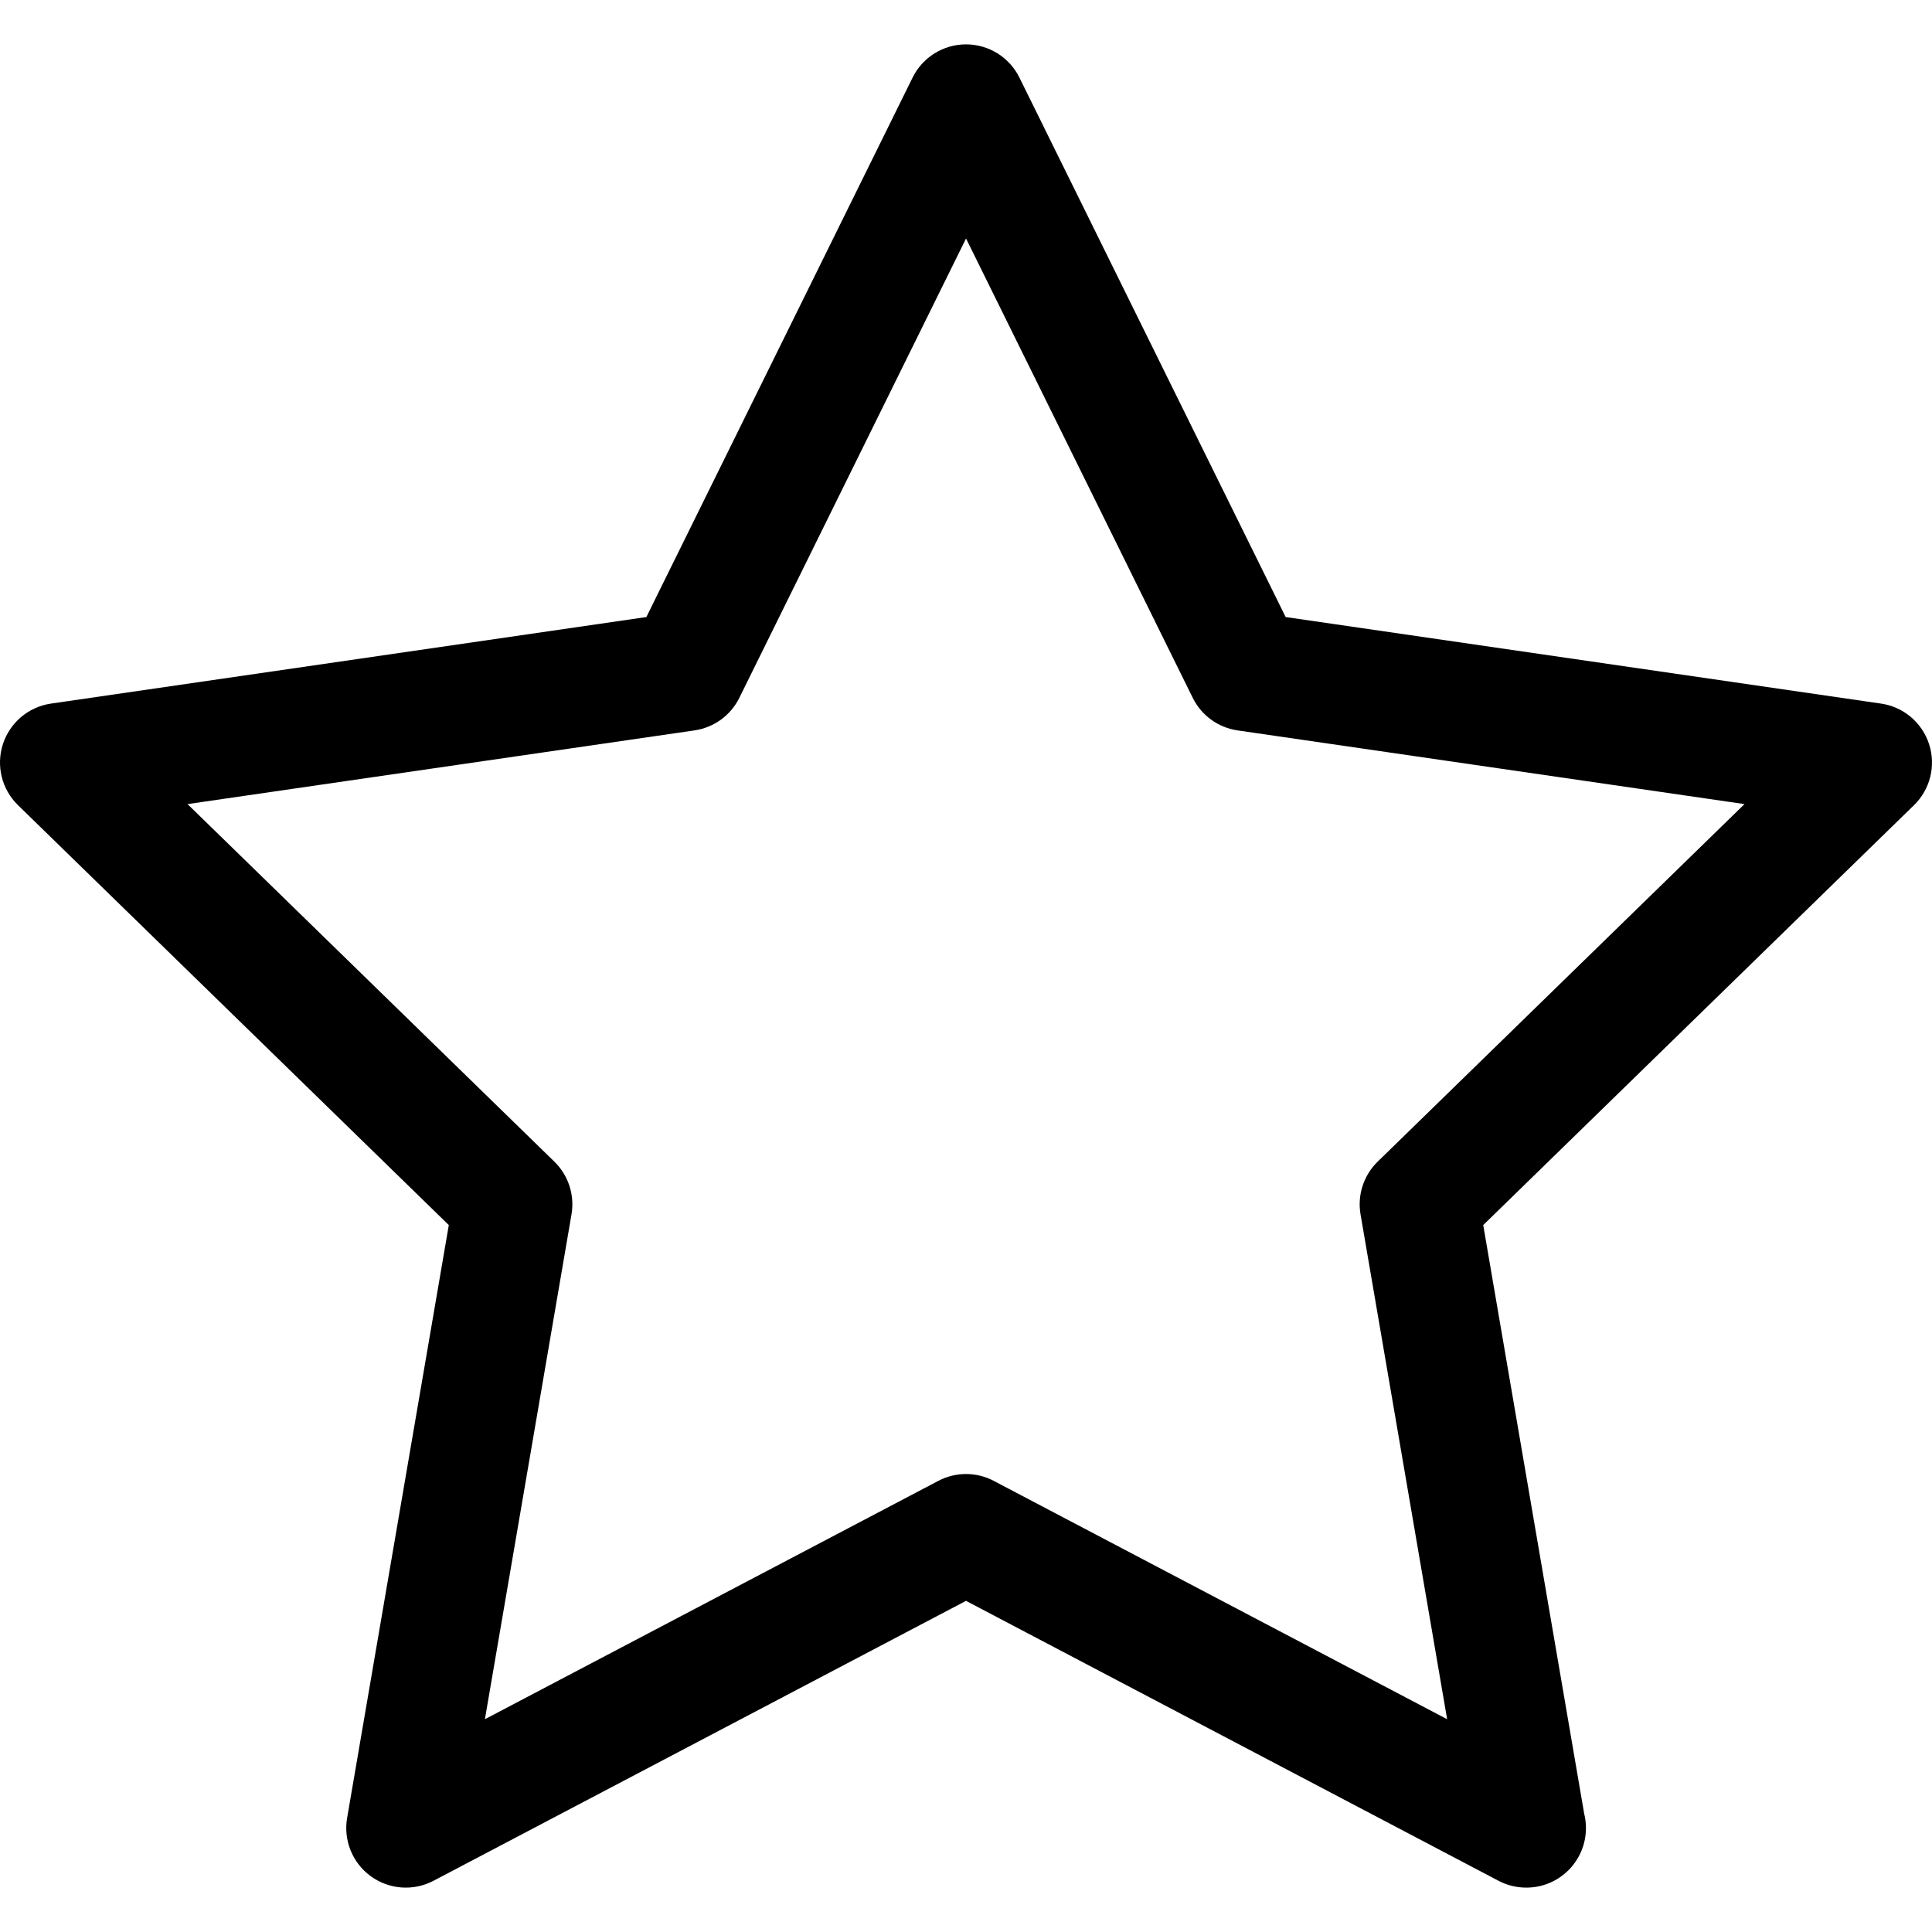
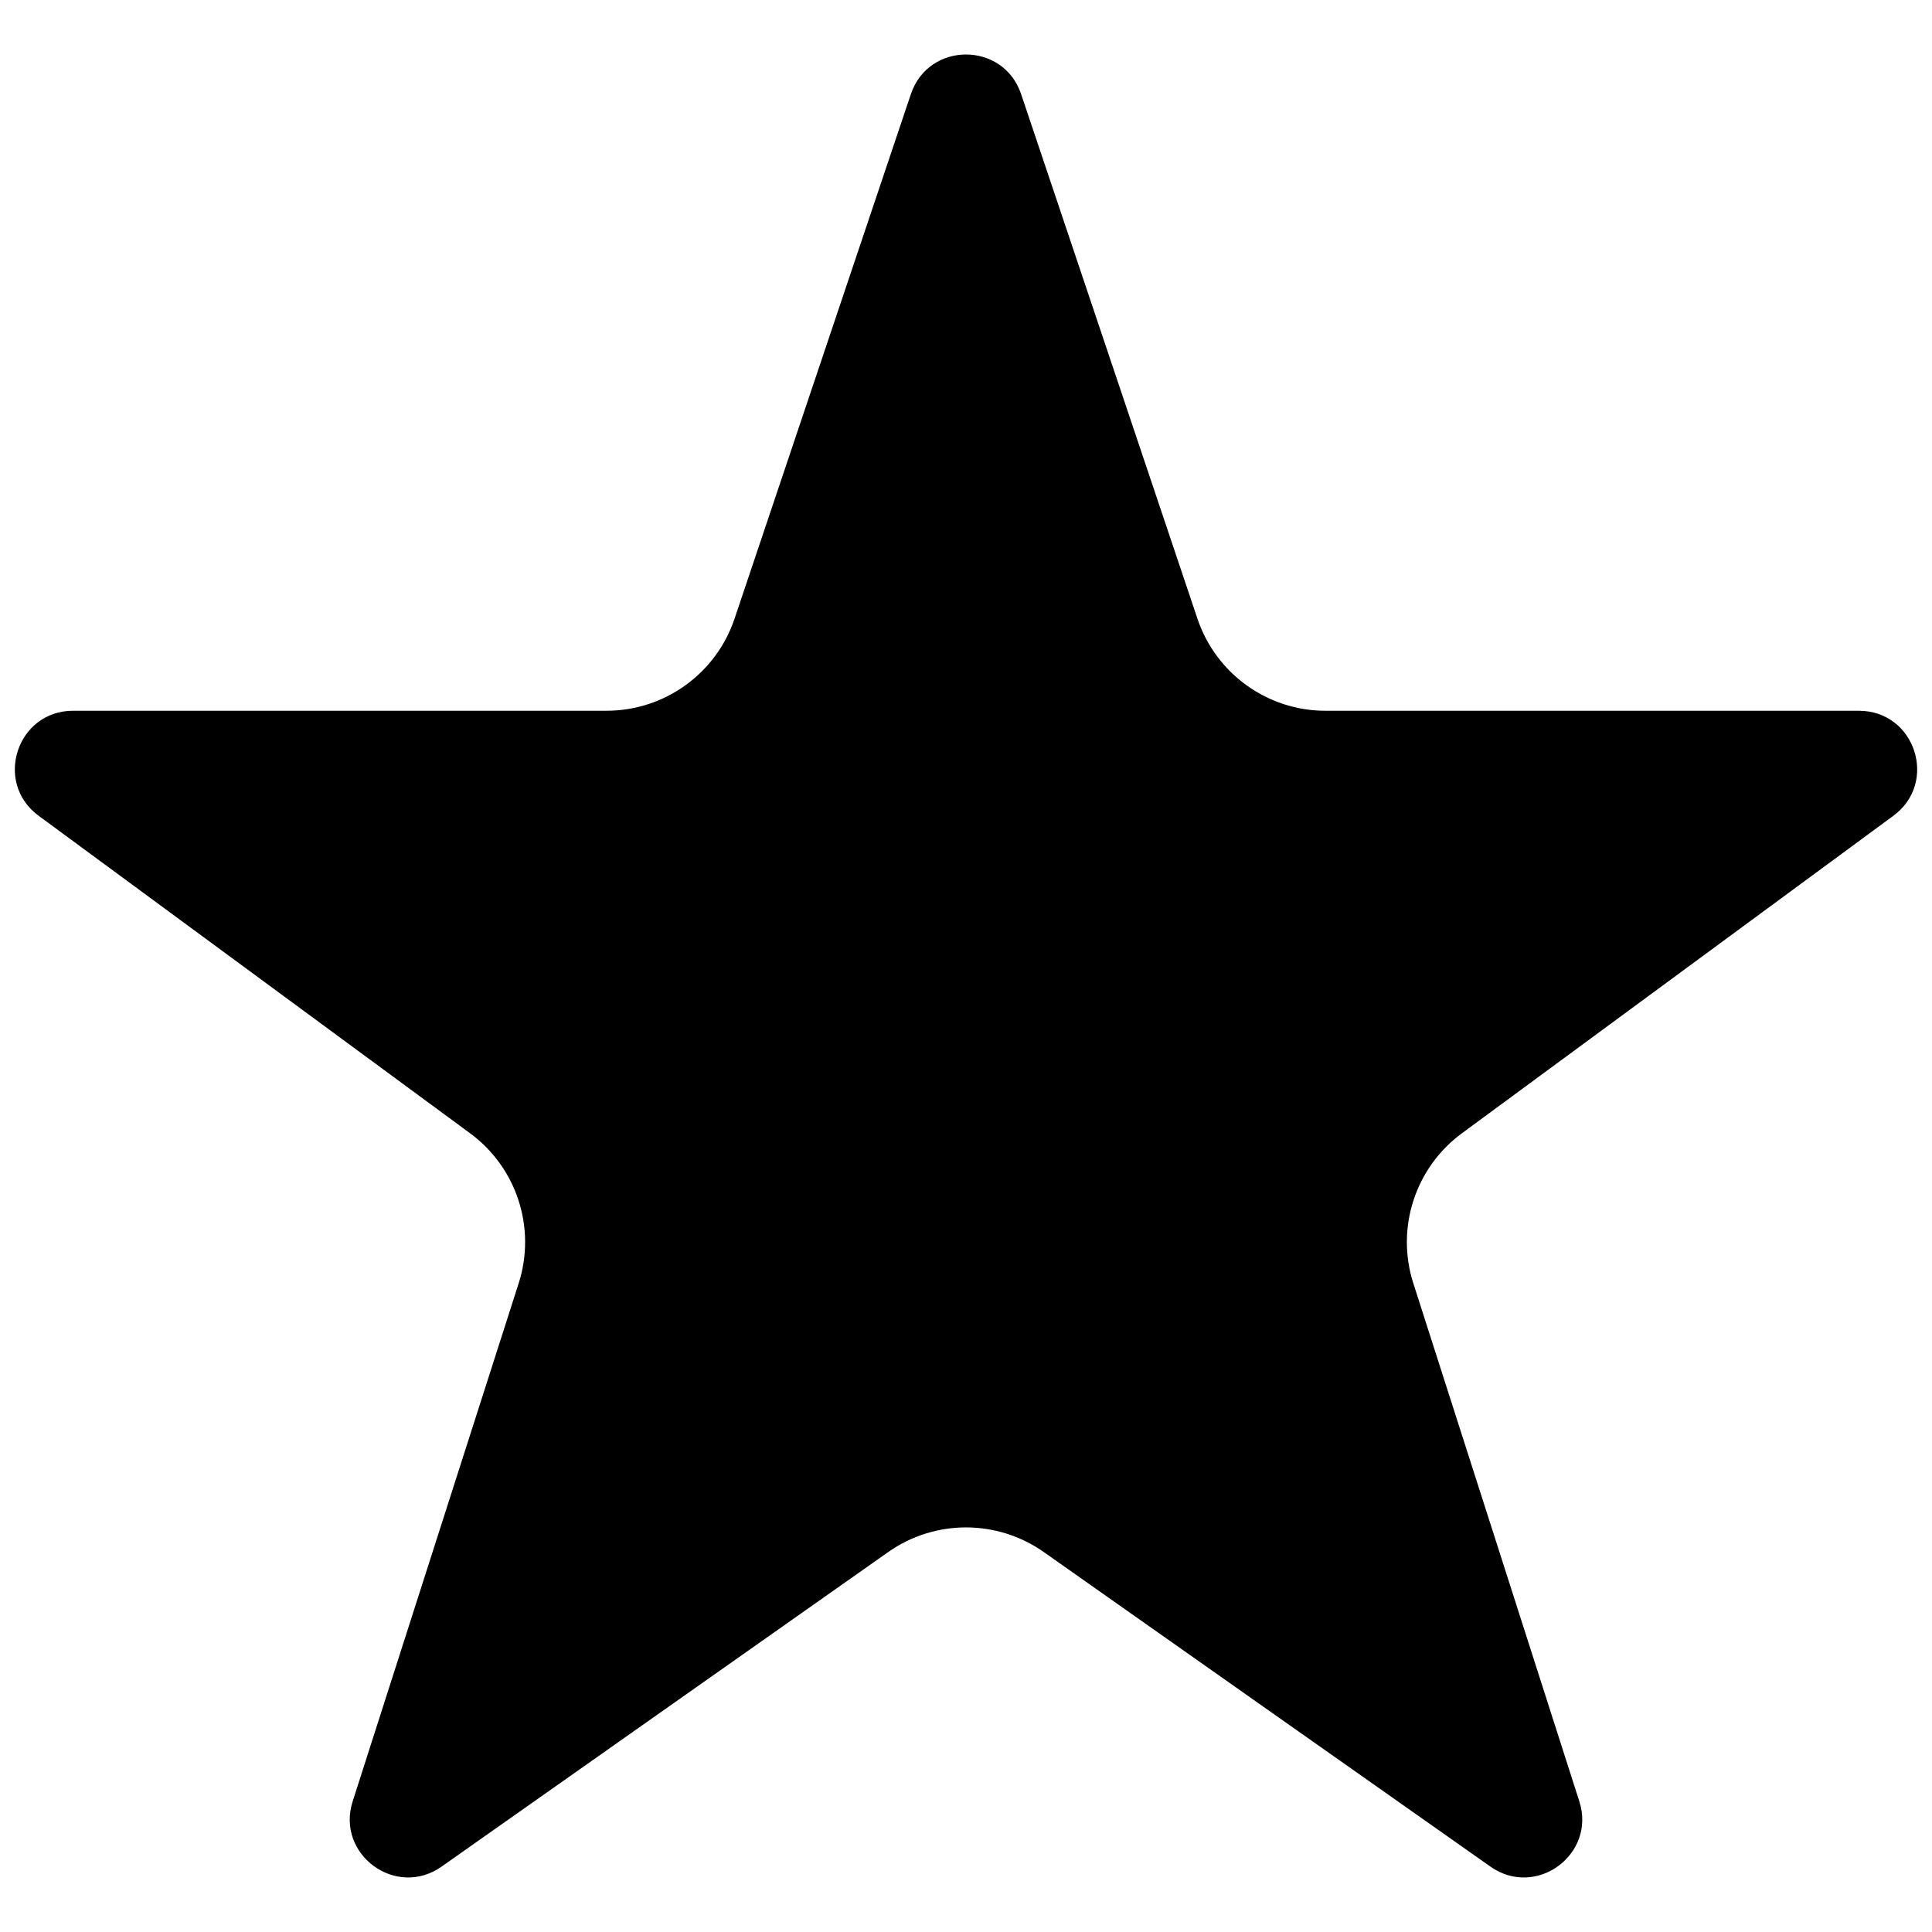
- <svg xmlns="http://www.w3.org/2000/svg" version="1.1" id="Capa_1" x="0px" y="0px" viewBox="0 0 243.317 243.317" style="enable-background:new 0 0 243.317 243.317;" xml:space="preserve">
-   <path d="M242.949,93.714c-0.882-2.715-3.229-4.694-6.054-5.104l-74.98-10.9l-33.53-67.941c-1.264-2.56-3.871-4.181-6.725-4.181  c-2.855,0-5.462,1.621-6.726,4.181L81.404,77.71L6.422,88.61C3.596,89.021,1.249,91,0.367,93.714  c-0.882,2.715-0.147,5.695,1.898,7.688l54.257,52.886L43.715,228.96c-0.482,2.814,0.674,5.658,2.983,7.335  c2.309,1.678,5.371,1.9,7.898,0.571l67.064-35.254l67.063,35.254c1.097,0.577,2.296,0.861,3.489,0.861c0.007,0,0.014,0,0.021,0  c0,0,0,0,0.001,0c4.142,0,7.5-3.358,7.5-7.5c0-0.629-0.078-1.24-0.223-1.824l-12.713-74.117l54.254-52.885  C243.096,99.41,243.832,96.429,242.949,93.714z M173.504,146.299c-1.768,1.723-2.575,4.206-2.157,6.639l10.906,63.581  l-57.102-30.018c-2.185-1.149-4.795-1.149-6.979,0l-57.103,30.018l10.906-63.581c0.418-2.433-0.389-4.915-2.157-6.639  l-46.199-45.031l63.847-9.281c2.443-0.355,4.555-1.889,5.647-4.103l28.55-57.849l28.55,57.849c1.092,2.213,3.204,3.748,5.646,4.103  l63.844,9.281L173.504,146.299z" />
-   <g>
- </g>
-   <g>
- </g>
-   <g>
- </g>
-   <g>
- </g>
-   <g>
- </g>
-   <g>
- </g>
-   <g>
- </g>
-   <g>
- </g>
-   <g>
- </g>
-   <g>
- </g>
-   <g>
- </g>
-   <g>
- </g>
-   <g>
- </g>
-   <g>
- </g>
-   <g>
- </g>
+ <svg xmlns="http://www.w3.org/2000/svg" version="1.1" width="256" height="256" viewBox="0 0 256 256" xml:space="preserve">
+   <defs>
+ </defs>
+   <g transform="translate(128 128) scale(0.72 0.72)" style="">
+     <g style="stroke: none; stroke-width: 0; stroke-dasharray: none; stroke-linecap: butt; stroke-linejoin: miter; stroke-miterlimit: 10; fill: none; fill-rule: nonzero; opacity: 1;" transform="translate(-175.05 -175.05) scale(3.89 3.89)">
+       <path d="M 41.32 72.726 L 20.189 87.608 c -2.158 1.52 -5.01 -0.576 -4.205 -3.089 l 7.853 -24.508 c 0.838 -2.614 -0.088 -5.471 -2.298 -7.097 L 1.126 37.892 c -2.14 -1.575 -1.026 -4.968 1.631 -4.968 h 25.235 c 2.745 0 5.183 -1.753 6.058 -4.355 l 8.342 -24.817 c 0.84 -2.5 4.376 -2.5 5.216 0 L 55.95 28.57 c 0.875 2.602 3.313 4.355 6.058 4.355 h 25.235 c 2.657 0 3.771 3.393 1.631 4.968 L 68.461 52.914 c -2.211 1.627 -3.136 4.484 -2.298 7.097 l 7.853 24.508 c 0.805 2.513 -2.047 4.609 -4.205 3.089 L 48.68 72.726 C 46.473 71.172 43.527 71.172 41.32 72.726 z" style="stroke: none; stroke-width: 1; stroke-dasharray: none; stroke-linecap: butt; stroke-linejoin: miter; stroke-miterlimit: 10; fill: rgb(0,0,0); fill-rule: nonzero; opacity: 1;" transform=" matrix(1 0 0 1 0 0) " stroke-linecap="round" />
+     </g>
+   </g>
</svg>
